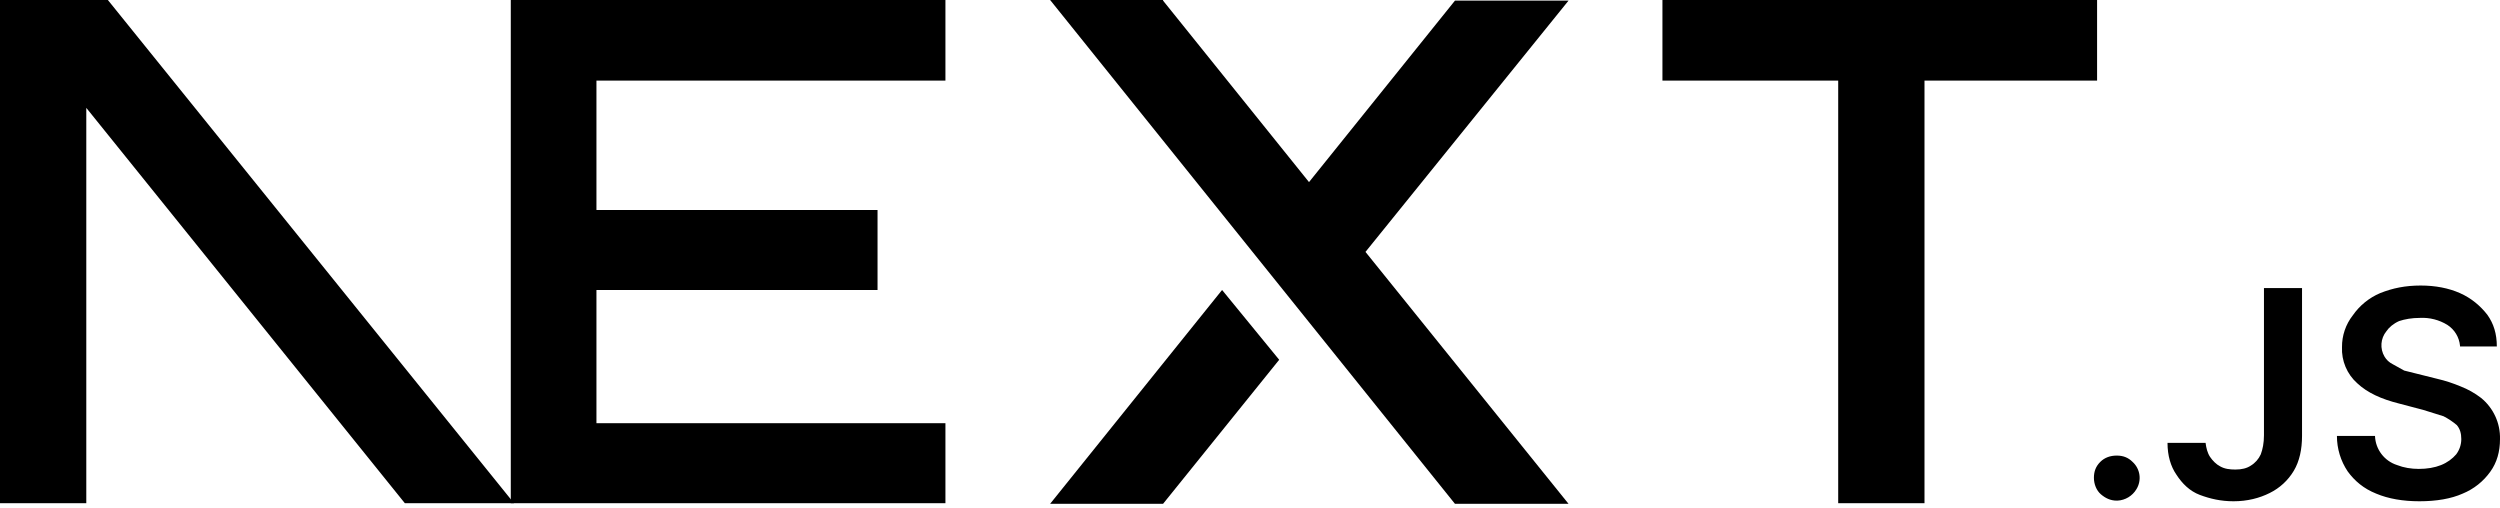
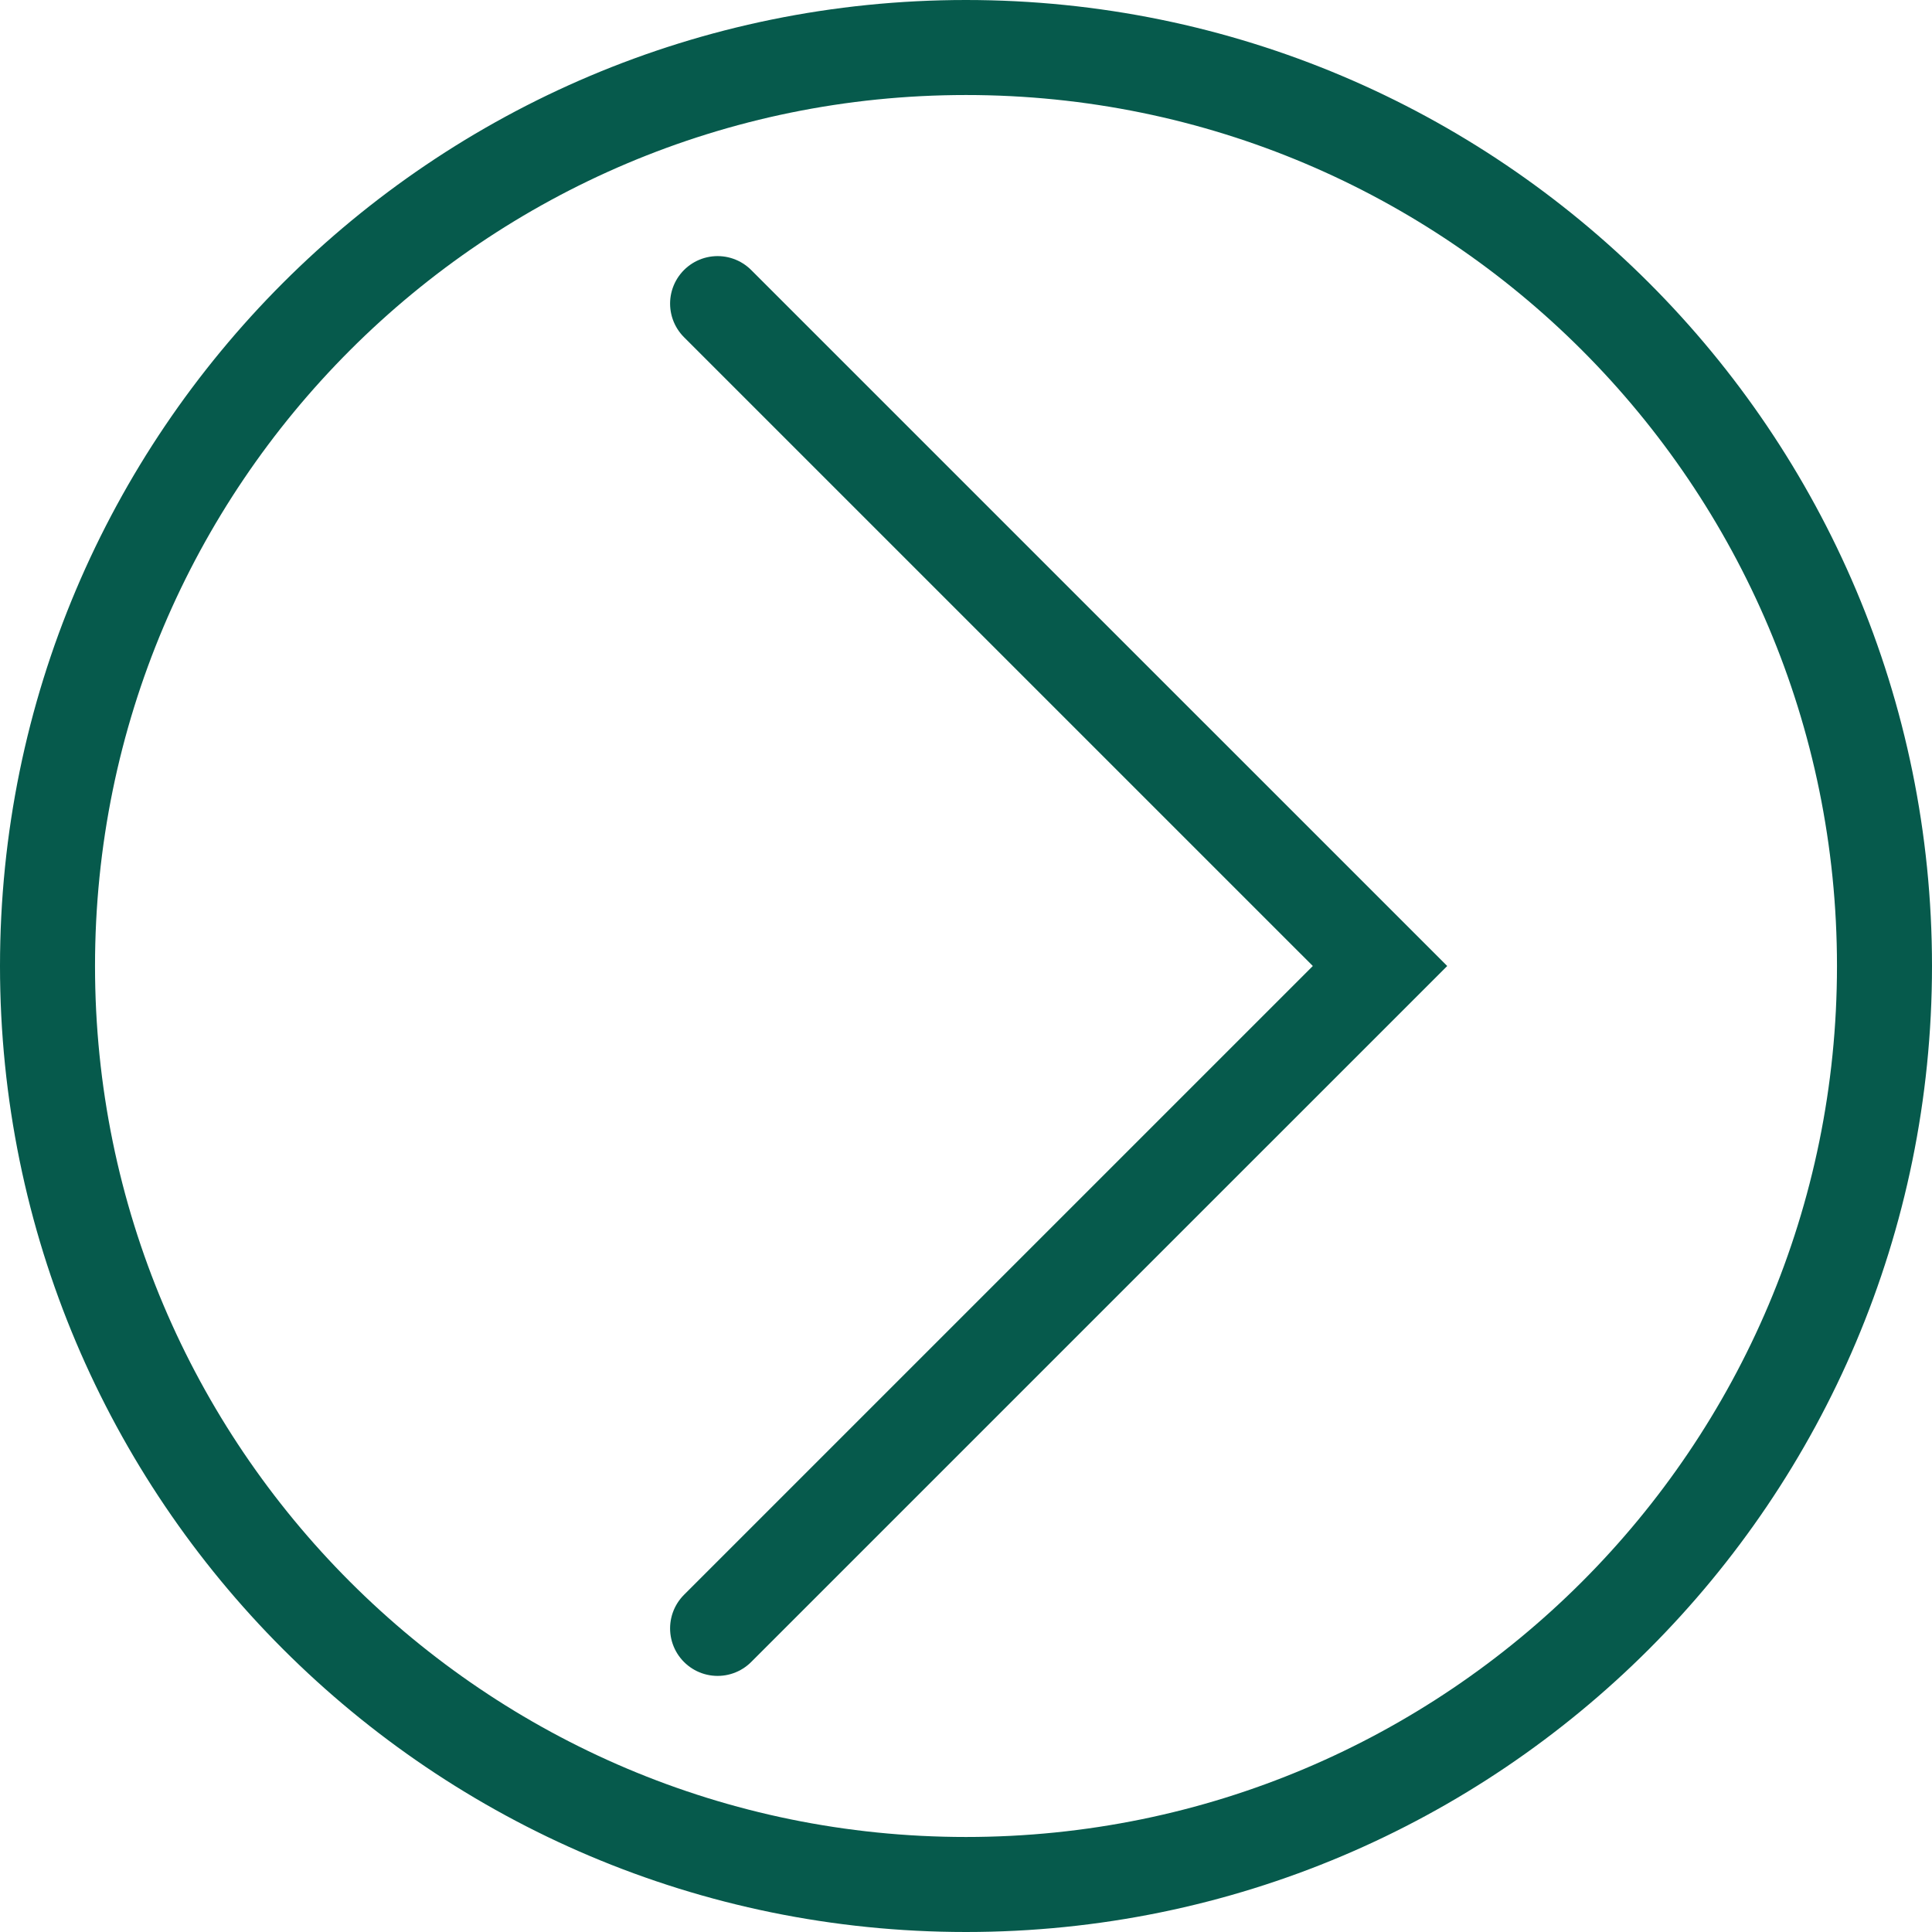
- <svg xmlns="http://www.w3.org/2000/svg" fill="none" viewBox="0 0 394 80">
-   <path fill="#000" d="M262 0h68.5v12.7h-27.2v66.6h-13.6V12.7H262V0ZM149 0v12.7H94v20.4h44.3v12.6H94v21h55v12.6H80.5V0h68.7zm34.3 0h-17.8l63.8 79.4h17.9l-32-39.7 32-39.6h-17.9l-23 28.6-23-28.6zm18.3 56.7-9-11-27.1 33.7h17.8l18.3-22.7z" />
-   <path fill="#000" d="M81 79.3 17 0H0v79.3h13.6V17l50.2 62.3H81Zm252.6-.4c-1 0-1.8-.4-2.5-1s-1.1-1.6-1.1-2.6.3-1.8 1-2.5 1.6-1 2.6-1 1.8.3 2.5 1a3.4 3.4 0 0 1 .6 4.3 3.7 3.7 0 0 1-3 1.8zm23.2-33.5h6v23.3c0 2.1-.4 4-1.3 5.5a9.1 9.1 0 0 1-3.8 3.5c-1.6.8-3.5 1.3-5.7 1.3-2 0-3.7-.4-5.3-1s-2.8-1.8-3.7-3.2c-.9-1.3-1.4-3-1.4-5h6c.1.8.3 1.6.7 2.2s1 1.2 1.6 1.5c.7.4 1.5.5 2.4.5 1 0 1.8-.2 2.4-.6a4 4 0 0 0 1.6-1.8c.3-.8.5-1.8.5-3V45.5zm30.9 9.1a4.4 4.4 0 0 0-2-3.3 7.5 7.5 0 0 0-4.3-1.1c-1.3 0-2.4.2-3.3.5-.9.4-1.6 1-2 1.6a3.5 3.5 0 0 0-.3 4c.3.5.7.9 1.3 1.2l1.8 1 2 .5 3.2.8c1.3.3 2.5.7 3.7 1.2a13 13 0 0 1 3.2 1.8 8.1 8.1 0 0 1 3 6.5c0 2-.5 3.7-1.5 5.1a10 10 0 0 1-4.4 3.5c-1.8.8-4.1 1.2-6.8 1.2-2.6 0-4.9-.4-6.8-1.2-2-.8-3.4-2-4.5-3.5a10 10 0 0 1-1.7-5.6h6a5 5 0 0 0 3.5 4.6c1 .4 2.2.6 3.4.6 1.3 0 2.5-.2 3.5-.6 1-.4 1.8-1 2.4-1.7a4 4 0 0 0 .8-2.4c0-.9-.2-1.6-.7-2.2a11 11 0 0 0-2.1-1.4l-3.2-1-3.8-1c-2.8-.7-5-1.7-6.6-3.2a7.2 7.2 0 0 1-2.4-5.7 8 8 0 0 1 1.7-5 10 10 0 0 1 4.3-3.5c2-.8 4-1.2 6.4-1.2 2.3 0 4.4.4 6.2 1.2 1.8.8 3.2 2 4.3 3.4 1 1.4 1.5 3 1.5 5h-5.8z" />
+ <svg xmlns="http://www.w3.org/2000/svg" width="61" height="61" viewBox="0 0 61 61" fill="none">
+   <circle cx="30.5" cy="30.5" r="29" stroke="#065A4C" stroke-width="3" />
+   <path d="M22.657 9.586L43.572 30.5L22.657 51.414" stroke="#065A4C" stroke-width="3" stroke-linecap="round" />
</svg>
